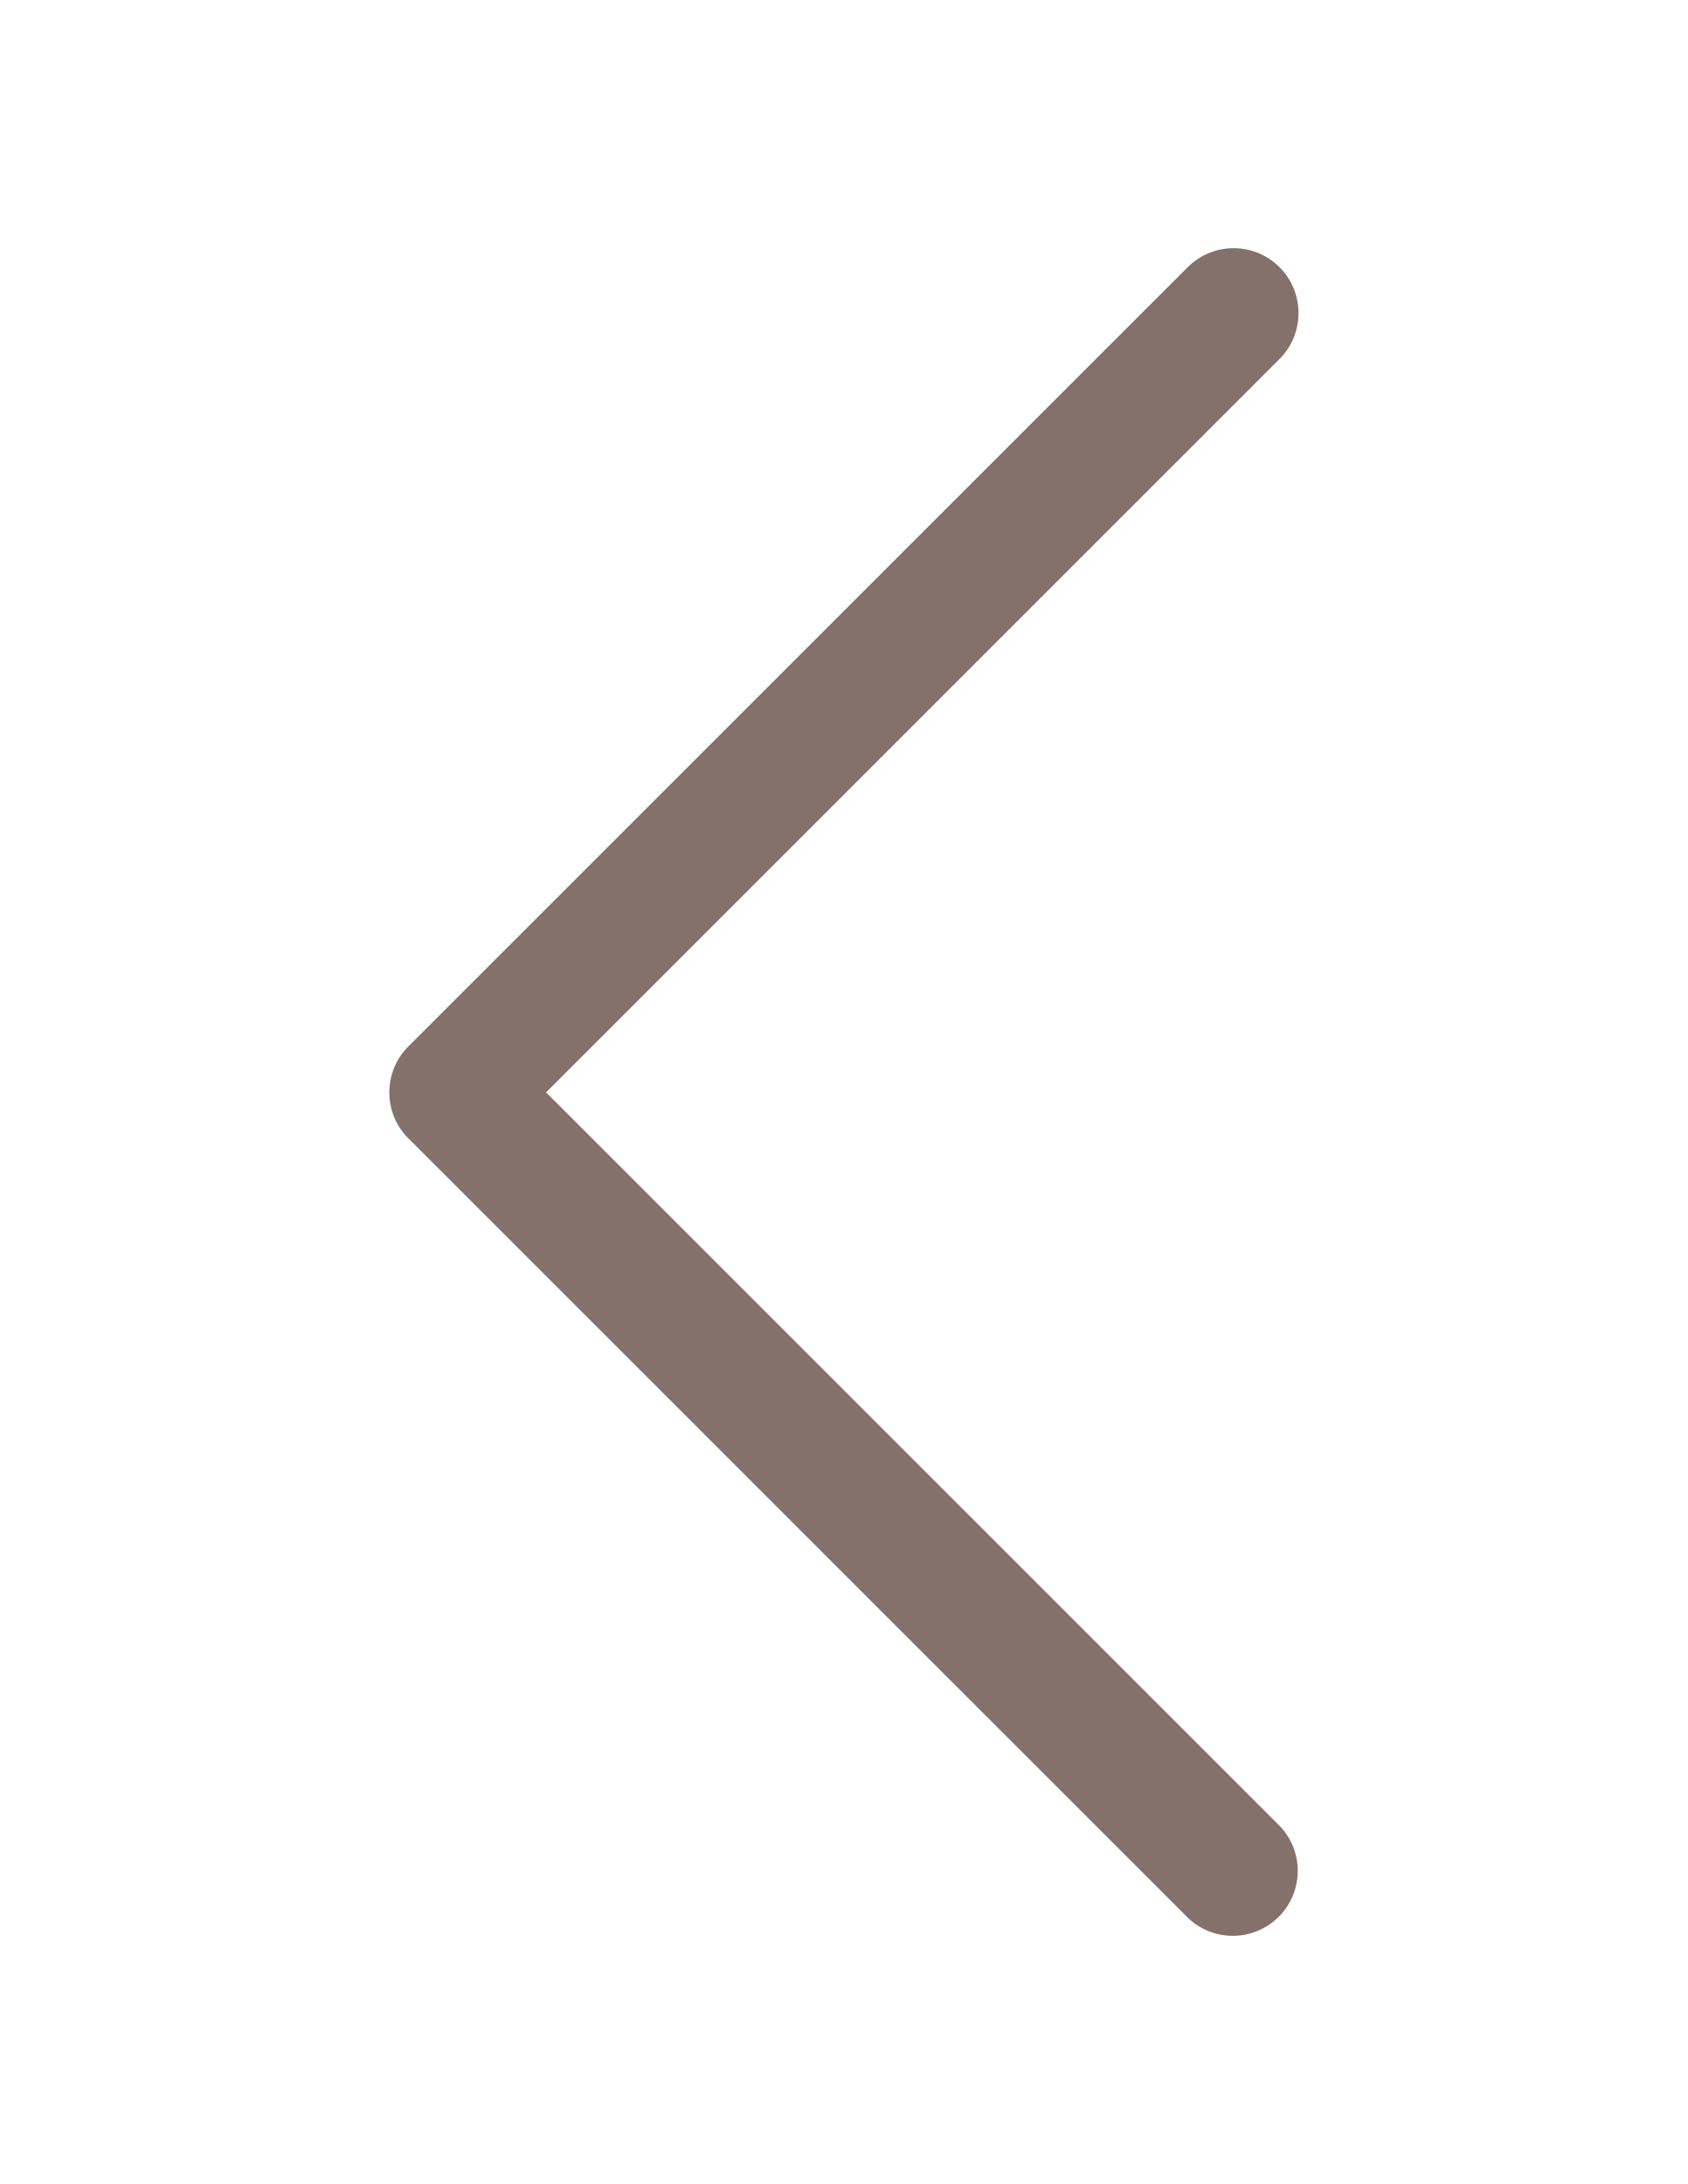
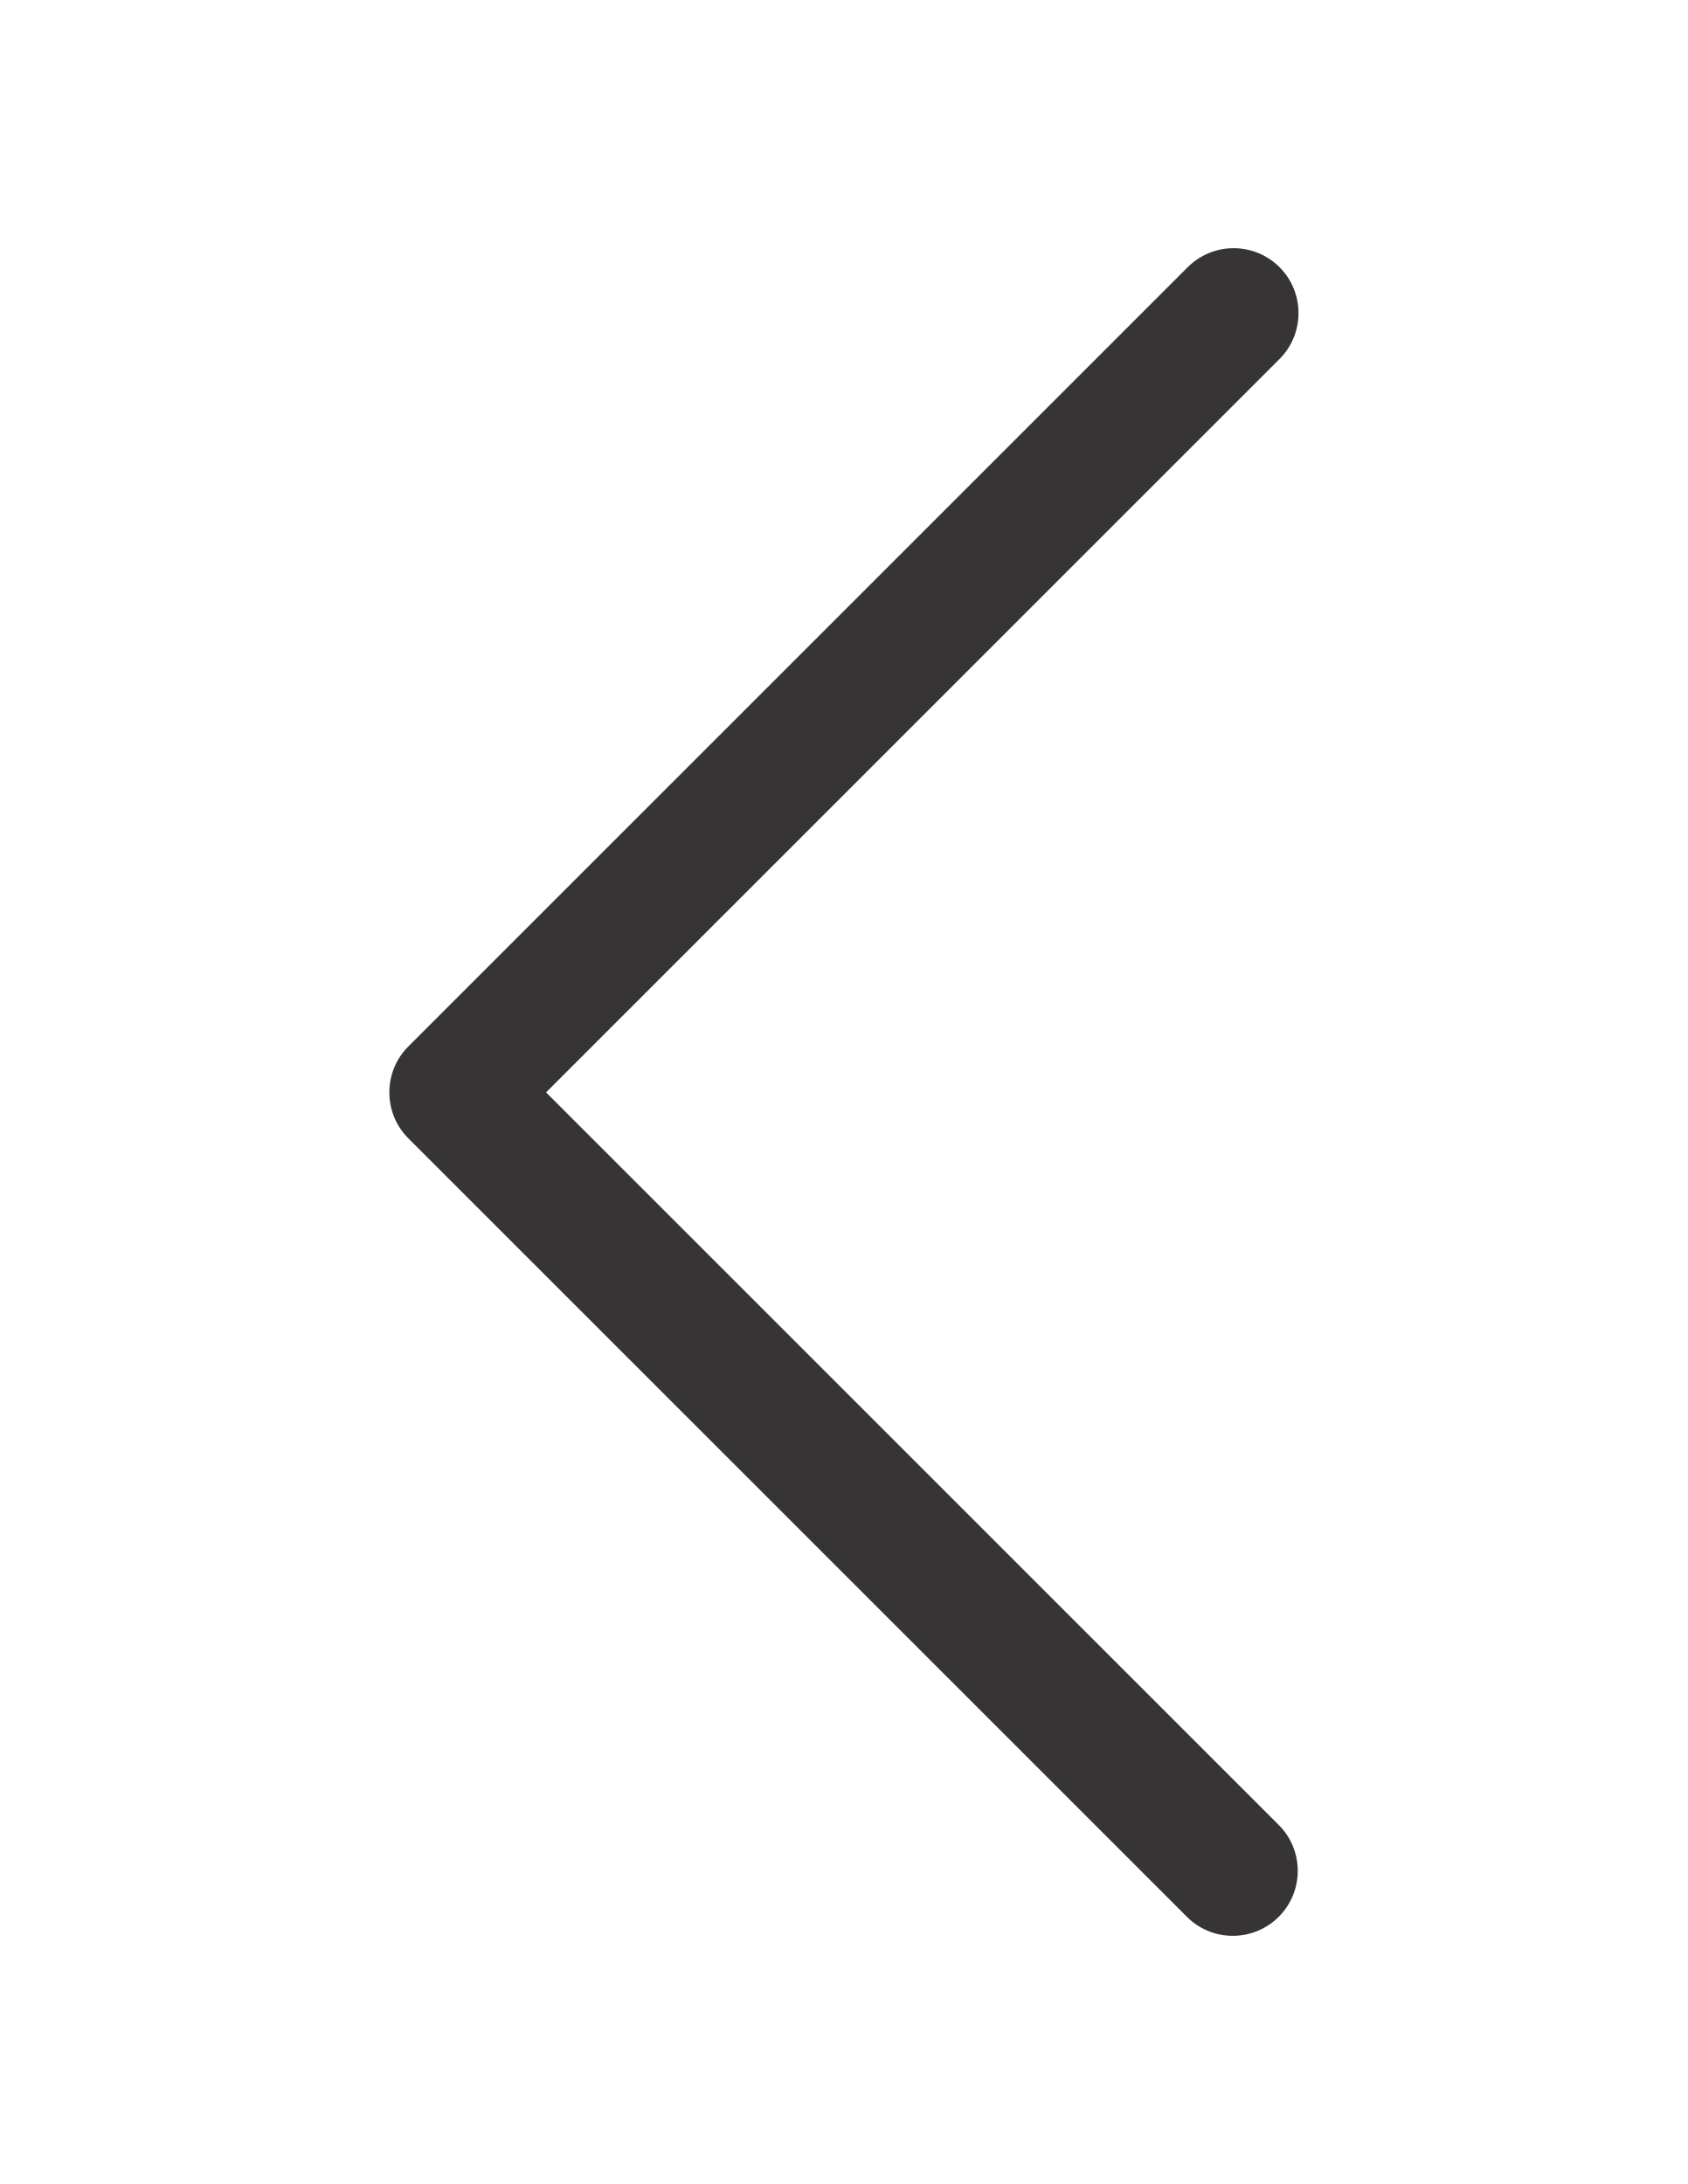
<svg xmlns="http://www.w3.org/2000/svg" xml:space="preserve" width="8.5in" height="11in" version="1.1" style="shape-rendering:geometricPrecision; text-rendering:geometricPrecision; image-rendering:optimizeQuality; fill-rule:evenodd; clip-rule:evenodd" viewBox="0 0 8500 11000">
  <defs>
    <style type="text/css">
   
-     .fil0 {fill:#84716B}
+     .fil0 {fill:#373435}
   
  </style>
  </defs>
  <g id="Layer_x0020_1">
    <g id="_2453685191712">
      <g>
        <path class="fil0" d="M2750 5502l3694 -3694c127,-127 127,-335 0,-462 -128,-128 -335,-128 -463,0l-3925 3925c-127,127 -127,335 0,462l3925 3925c130,126 337,122 463,-8 122,-127 122,-328 0,-454l-3694 -3694z" />
      </g>
    </g>
    <g id="_2453685183296">
  </g>
    <g id="_2453685203328">
  </g>
    <g id="_2453685204640">
  </g>
    <g id="_2453685205248">
  </g>
    <g id="_2453685204064">
  </g>
    <g id="_2453685204032">
  </g>
    <g id="_2453685204224">
  </g>
    <g id="_2453685203136">
  </g>
    <g id="_2453685201856">
  </g>
    <g id="_2453685202720">
  </g>
    <g id="_2453685202176">
  </g>
    <g id="_2453685201952">
  </g>
    <g id="_2453685202560">
  </g>
    <g id="_2453685200224">
  </g>
    <g id="_2453685199904">
  </g>
  </g>
</svg>
